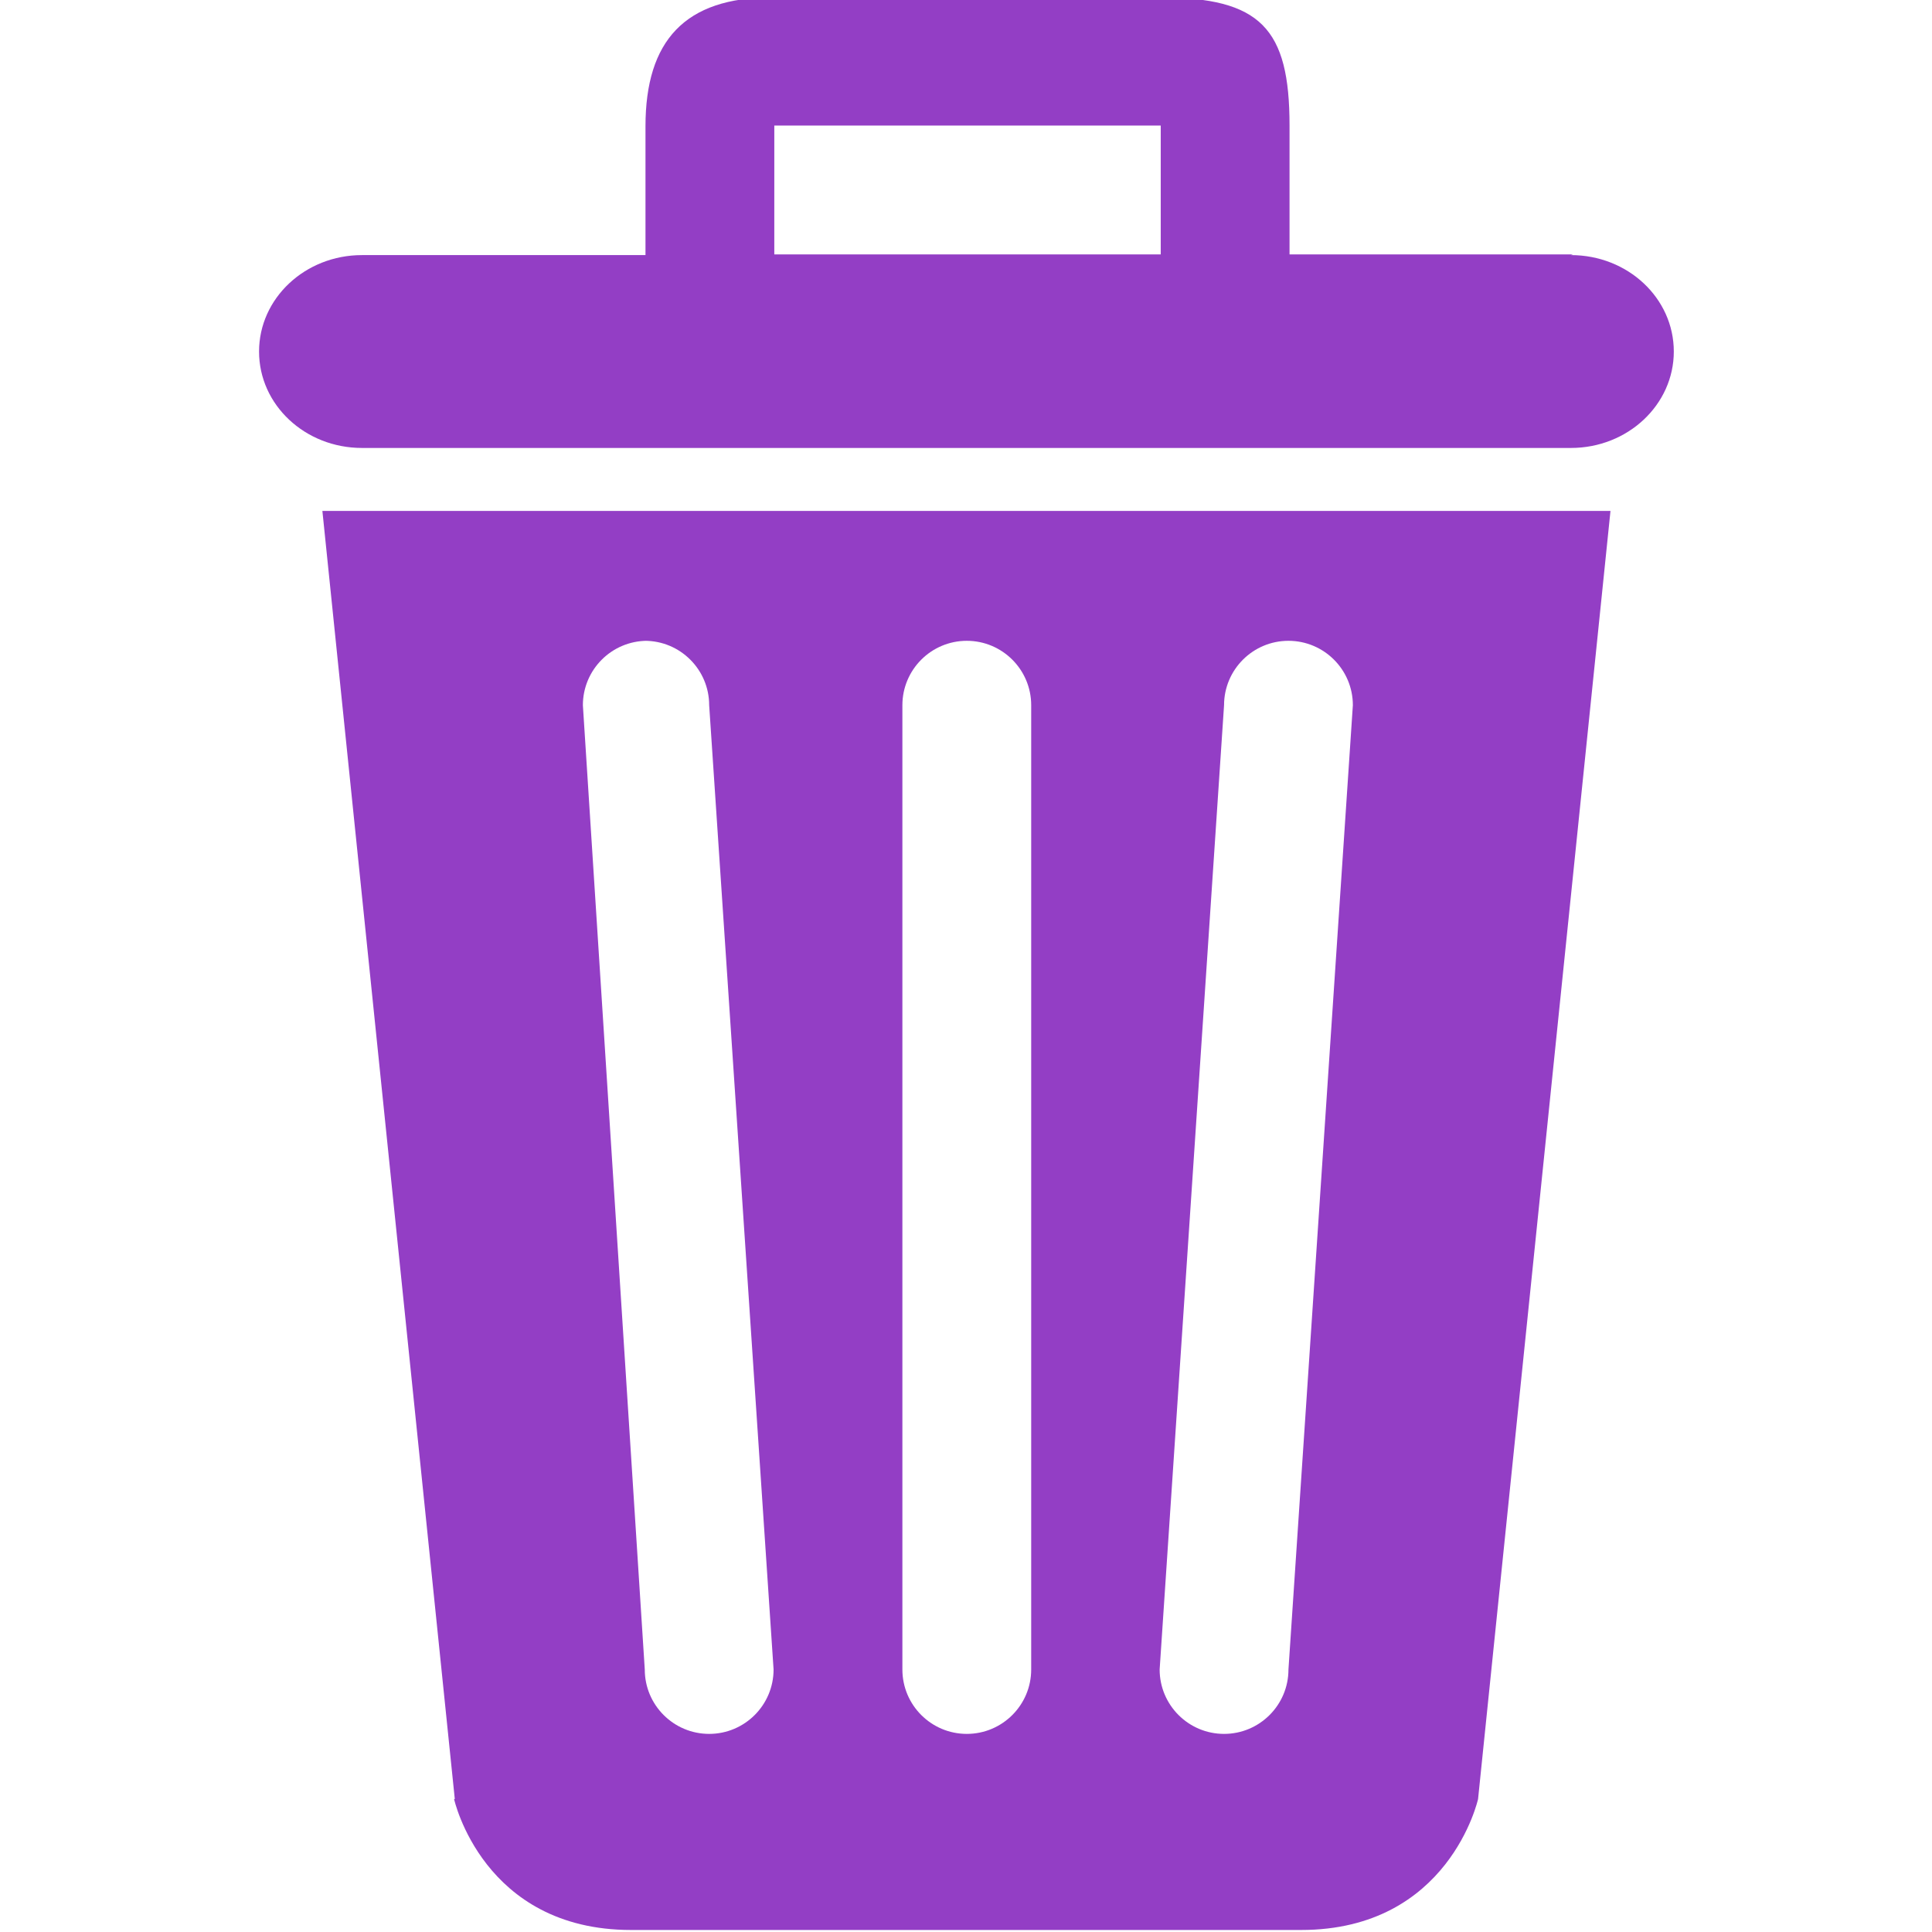
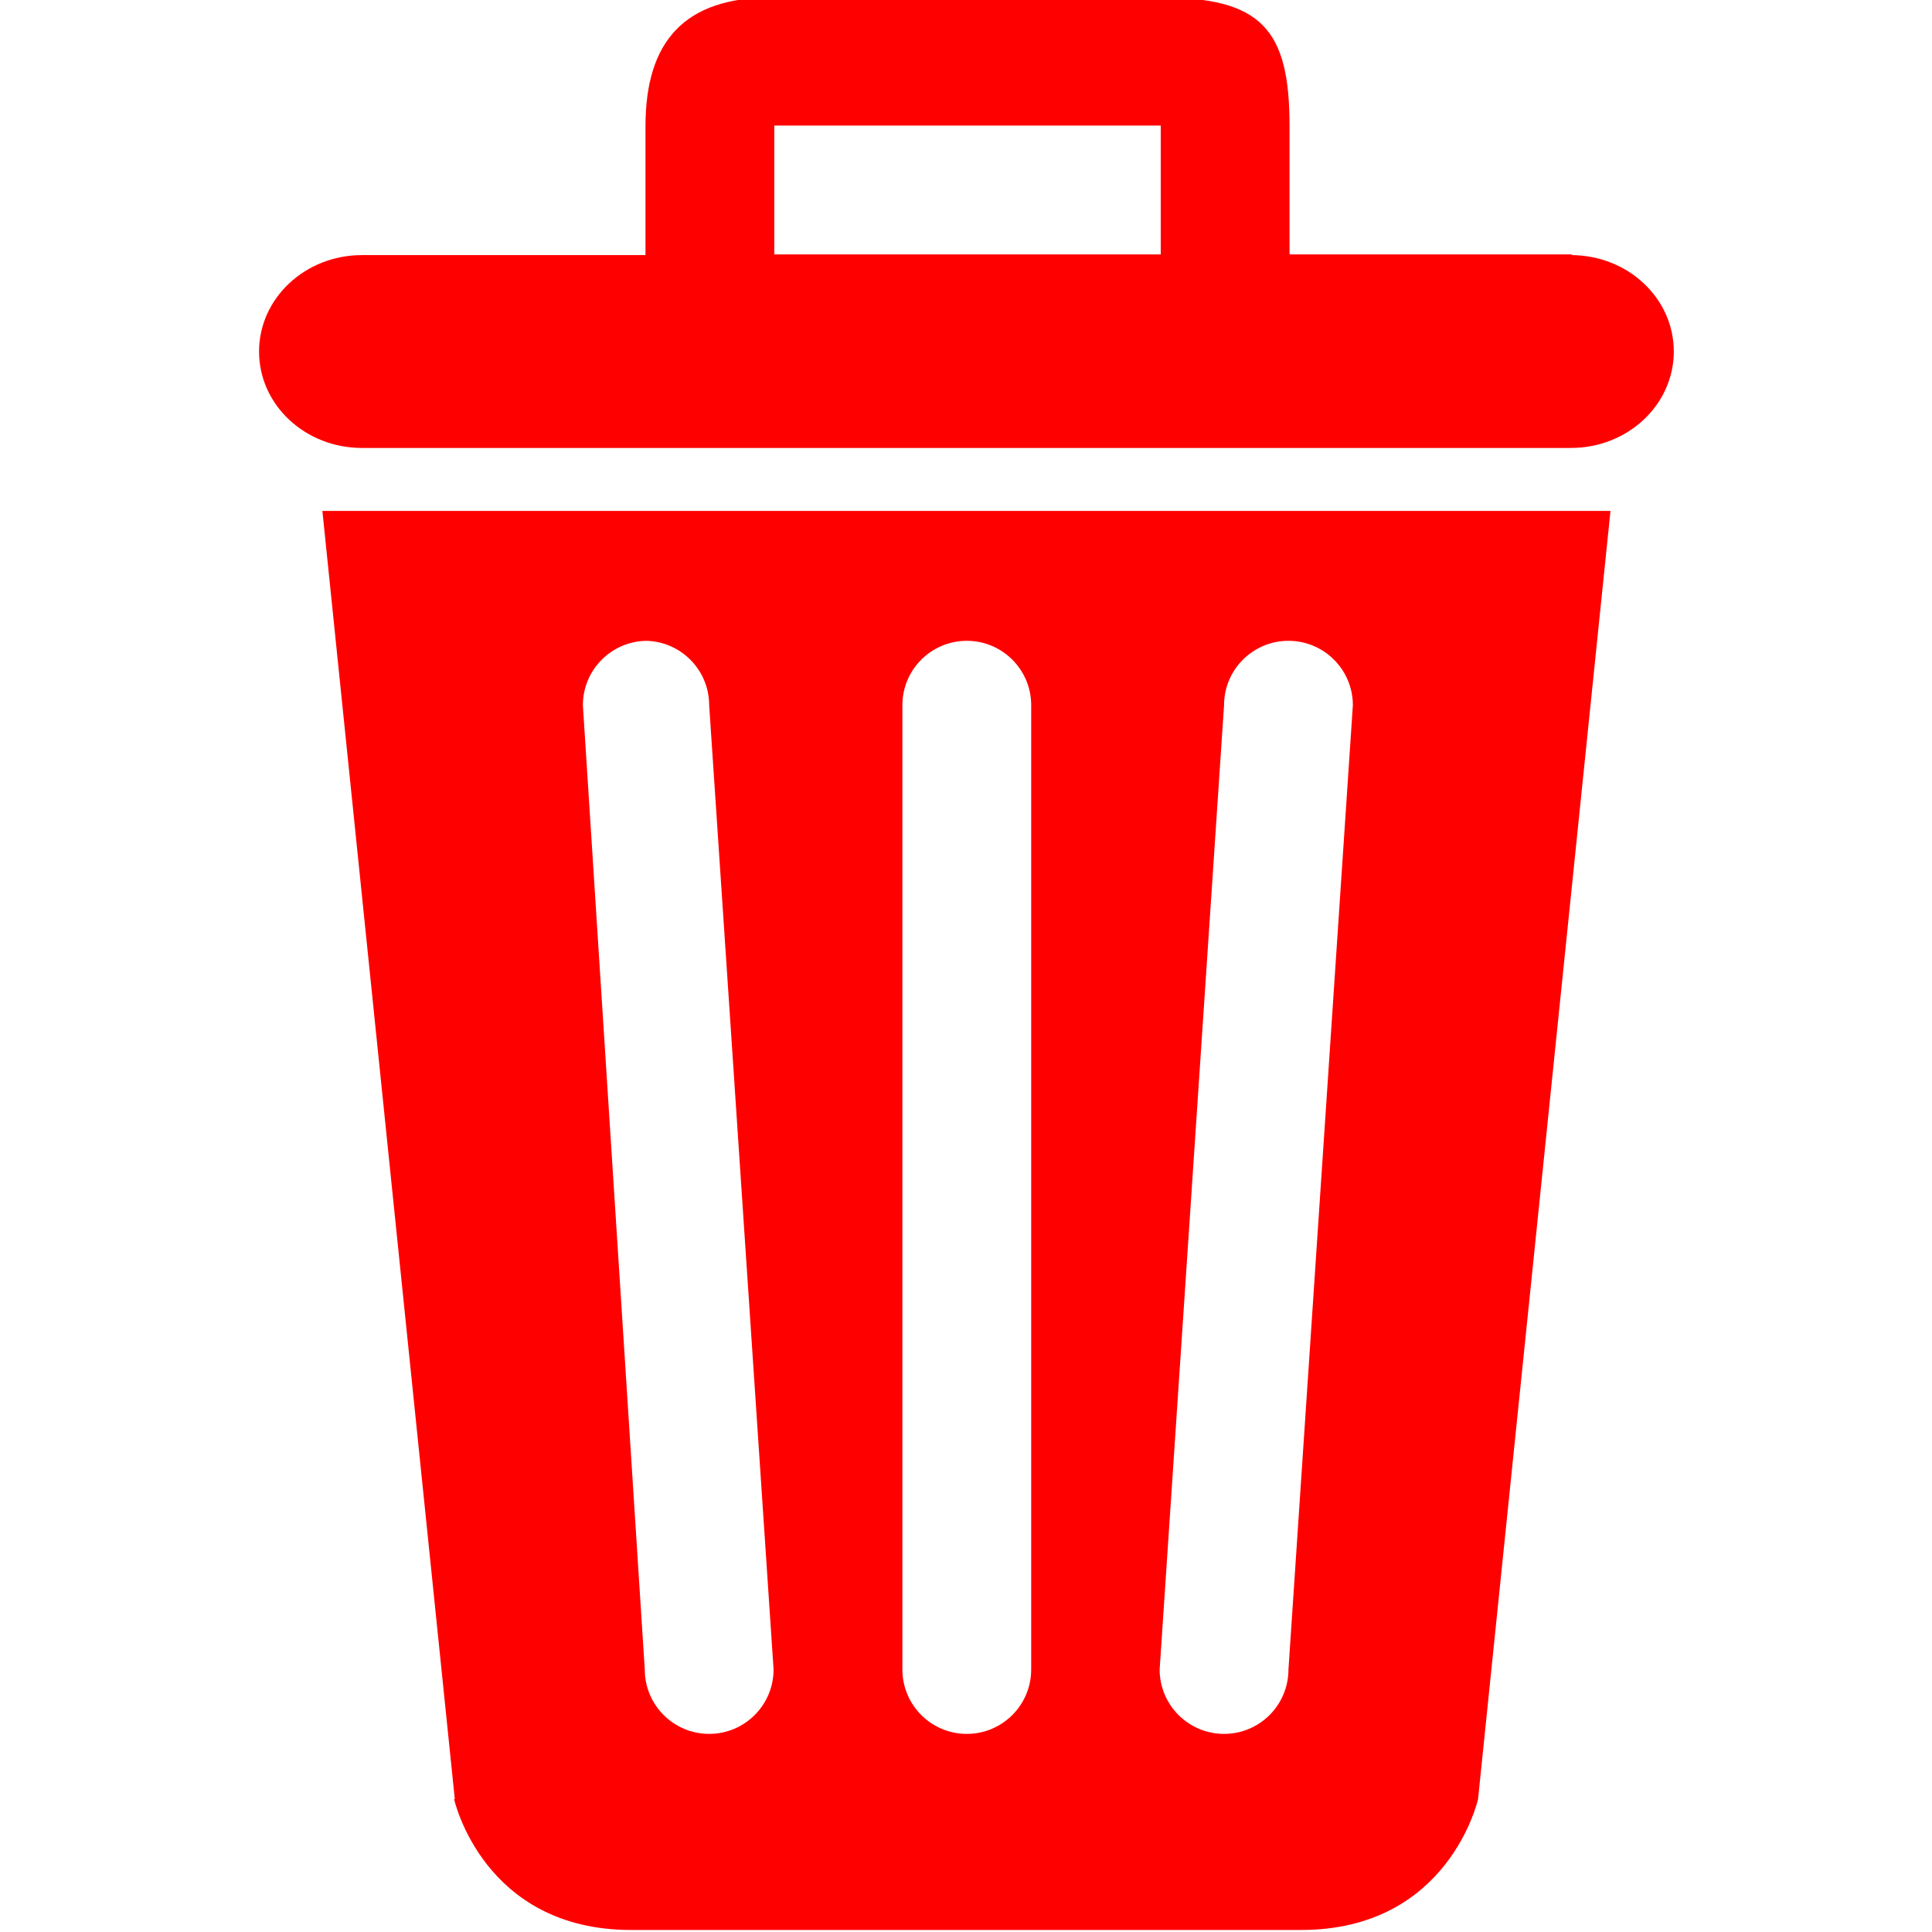
<svg xmlns="http://www.w3.org/2000/svg" xml:space="preserve" viewBox="0 0 16.78 16.78" height="32" width="32" version="1.1" y="0px" x="0px">
  <g id="Delete__x2F__Trash" transform="matrix(.0625 0 0 .0625 -9.22e-7 -9.22e-7)">
-     <path d="m63.1 250s4 18.2 24.6 18.2h93.1c20.6 0 24.6-18.2 24.6-18.2l18.4-179h-179l18.4 179zm107-152c0-4.94 4.01-8.95 8.95-8.95s8.95 4.01 8.95 8.95l-8.95 134c0 4.94-4.01 8.95-8.95 8.95s-8.95-4.01-8.95-8.95l8.95-134zm-44.7 0c0-4.94 4.01-8.95 8.95-8.95s8.95 4.01 8.95 8.95v134c0 4.94-4.01 8.95-8.95 8.95s-8.95-4.01-8.95-8.95v-134zm-35.8-8.95c4.94 0 8.95 4.01 8.95 8.95l8.95 134c0 4.94-4.01 8.95-8.95 8.95s-8.95-4.01-8.95-8.95l-8.6-134c0-4.94 4.01-8.95 8.95-8.95zm129-53.7h-39.4v-17.9c0-13.5-4-17.8-18-17.8h-54c-12 0-17.5 6-17.5 17.9v17.9h-39.4c-7.91 0-14.3 6.01-14.3 13.4 0 7.42 6.4 13.4 14.3 13.4h168c7.91 0 14.3-6.01 14.3-13.4 0-7.42-6.4-13.4-14.3-13.4zm-57.3 0h-53.7l0.001-17.9h53.7v17.9z" fill-rule="evenodd" clip-rule="evenodd" fill="#933ec5" />
+     <path d="m63.1 250s4 18.2 24.6 18.2h93.1c20.6 0 24.6-18.2 24.6-18.2l18.4-179h-179l18.4 179zm107-152c0-4.94 4.01-8.95 8.95-8.95s8.95 4.01 8.95 8.95l-8.95 134c0 4.94-4.01 8.95-8.95 8.95s-8.95-4.01-8.95-8.95l8.95-134zm-44.7 0c0-4.94 4.01-8.95 8.95-8.95s8.95 4.01 8.95 8.95v134c0 4.94-4.01 8.95-8.95 8.95s-8.95-4.01-8.95-8.95v-134zm-35.8-8.95c4.94 0 8.95 4.01 8.95 8.95l8.95 134c0 4.94-4.01 8.95-8.95 8.95s-8.95-4.01-8.95-8.95l-8.6-134c0-4.94 4.01-8.95 8.95-8.95zm129-53.7h-39.4v-17.9c0-13.5-4-17.8-18-17.8h-54c-12 0-17.5 6-17.5 17.9v17.9h-39.4c-7.91 0-14.3 6.01-14.3 13.4 0 7.42 6.4 13.4 14.3 13.4h168c7.91 0 14.3-6.01 14.3-13.4 0-7.42-6.4-13.4-14.3-13.4zm-57.3 0h-53.7l0.001-17.9h53.7v17.9z" fill-rule="evenodd" clip-rule="evenodd" fill="#ff0000" />
  </g>
</svg>
